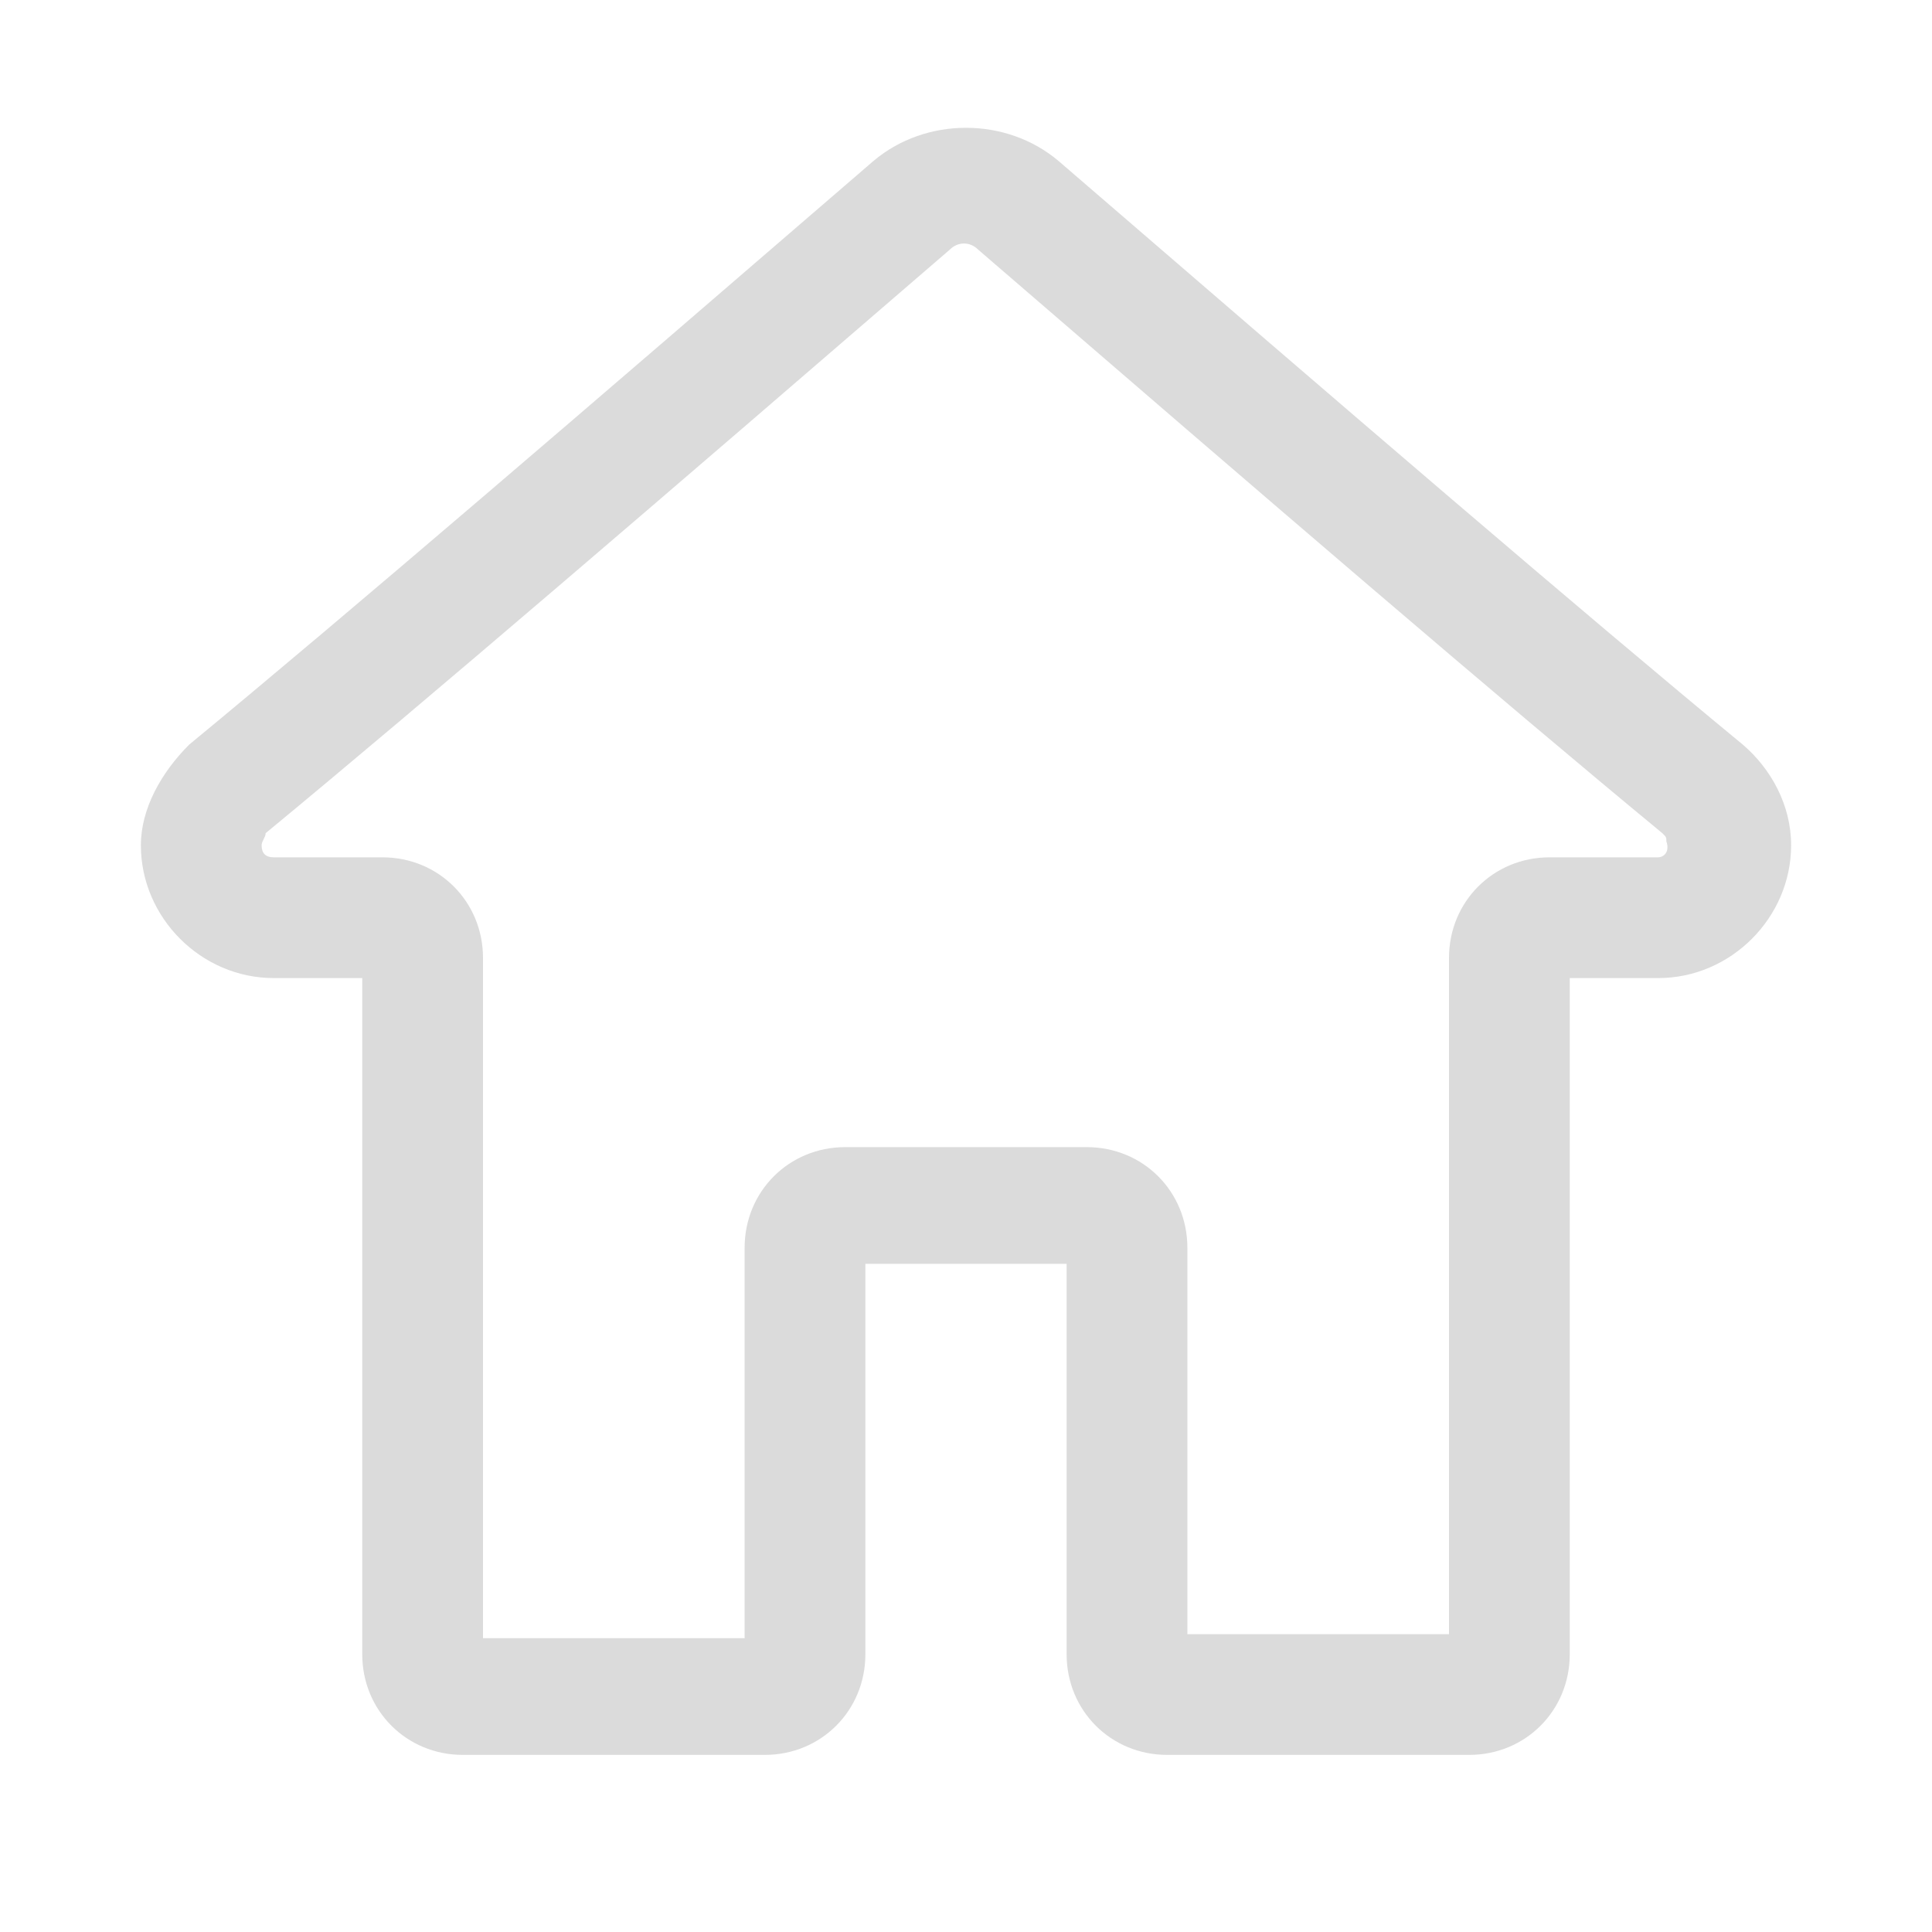
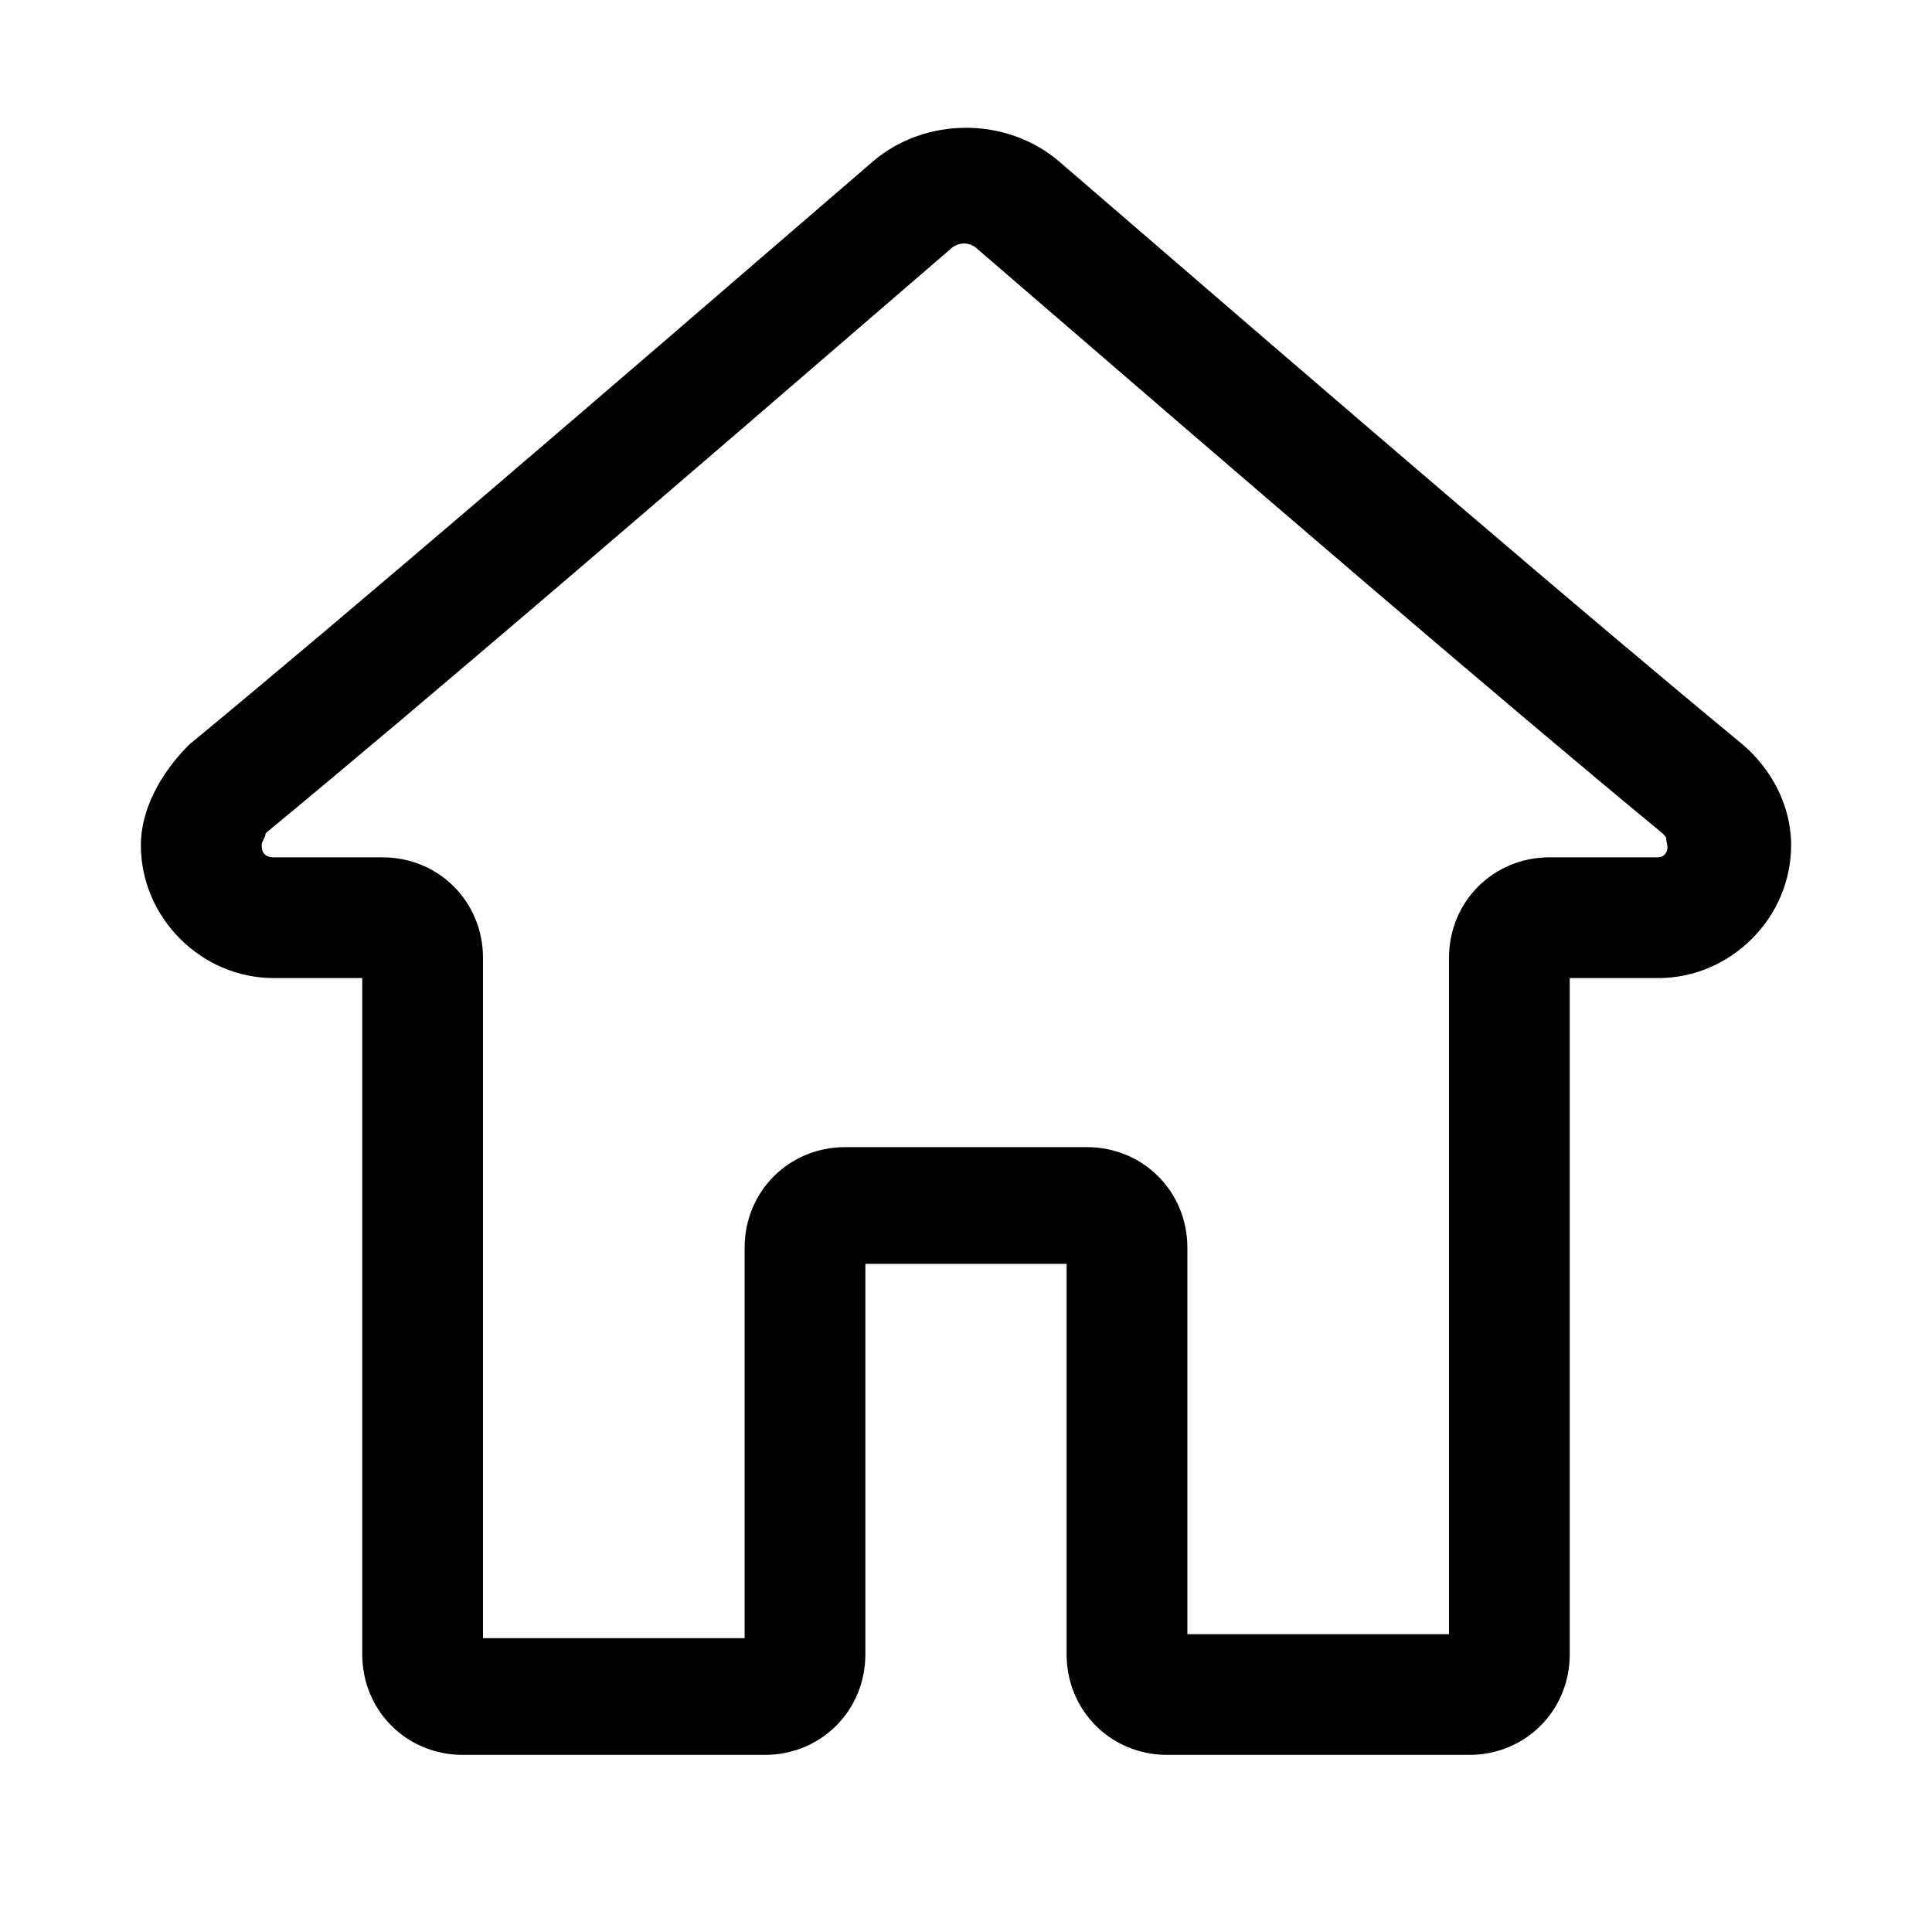
<svg xmlns="http://www.w3.org/2000/svg" class="icon" width="200px" height="200.00px" viewBox="0 0 1024 1024" version="1.1">
-   <path fill="#dbdbdb" d="M923.733 394.667c-85.333-70.4-206.933-174.933-362.667-309.333C533.333 61.867 490.667 61.867 462.933 85.333c-155.733 134.4-277.333 238.933-362.667 309.333-14.933 14.933-25.6 34.133-25.6 53.333 0 38.4 32 70.4 70.4 70.4H192v358.4c0 29.867 23.467 53.333 53.333 53.333H405.333c29.867 0 53.333-23.467 53.333-53.333v-206.933h106.667v206.933c0 29.867 23.467 53.333 53.333 53.333h160c29.867 0 53.333-23.467 53.333-53.333V518.4h46.933c38.4 0 70.4-32 70.4-70.4 0-21.333-10.667-40.533-25.6-53.333z m-44.8 59.733h-57.6c-29.867 0-53.333 23.467-53.333 53.333v358.4h-138.667V661.333c0-29.867-23.467-53.333-53.333-53.333h-128c-29.867 0-53.333 23.467-53.333 53.333v206.933H256V507.733c0-29.867-23.467-53.333-53.333-53.333H145.067c-4.267 0-6.4-2.133-6.4-6.4 0-2.133 2.133-4.267 2.133-6.4 85.333-70.4 206.933-174.933 362.667-309.333 4.267-4.267 10.667-4.267 14.933 0 155.733 134.4 277.333 238.933 362.667 309.333 2.133 2.133 2.133 2.133 2.133 4.267 2.133 6.4-2.133 8.533-4.267 8.533z" />
+   <path d="M923.733 394.667c-85.333-70.4-206.933-174.933-362.667-309.333C533.333 61.867 490.667 61.867 462.933 85.333c-155.733 134.4-277.333 238.933-362.667 309.333-14.933 14.933-25.6 34.133-25.6 53.333 0 38.4 32 70.4 70.4 70.4H192v358.4c0 29.867 23.467 53.333 53.333 53.333H405.333c29.867 0 53.333-23.467 53.333-53.333v-206.933h106.667v206.933c0 29.867 23.467 53.333 53.333 53.333h160c29.867 0 53.333-23.467 53.333-53.333V518.4h46.933c38.4 0 70.4-32 70.4-70.4 0-21.333-10.667-40.533-25.6-53.333z m-44.8 59.733h-57.6c-29.867 0-53.333 23.467-53.333 53.333v358.4h-138.667V661.333c0-29.867-23.467-53.333-53.333-53.333h-128c-29.867 0-53.333 23.467-53.333 53.333v206.933H256V507.733c0-29.867-23.467-53.333-53.333-53.333H145.067c-4.267 0-6.4-2.133-6.4-6.4 0-2.133 2.133-4.267 2.133-6.4 85.333-70.4 206.933-174.933 362.667-309.333 4.267-4.267 10.667-4.267 14.933 0 155.733 134.4 277.333 238.933 362.667 309.333 2.133 2.133 2.133 2.133 2.133 4.267 2.133 6.4-2.133 8.533-4.267 8.533z" />
</svg>
